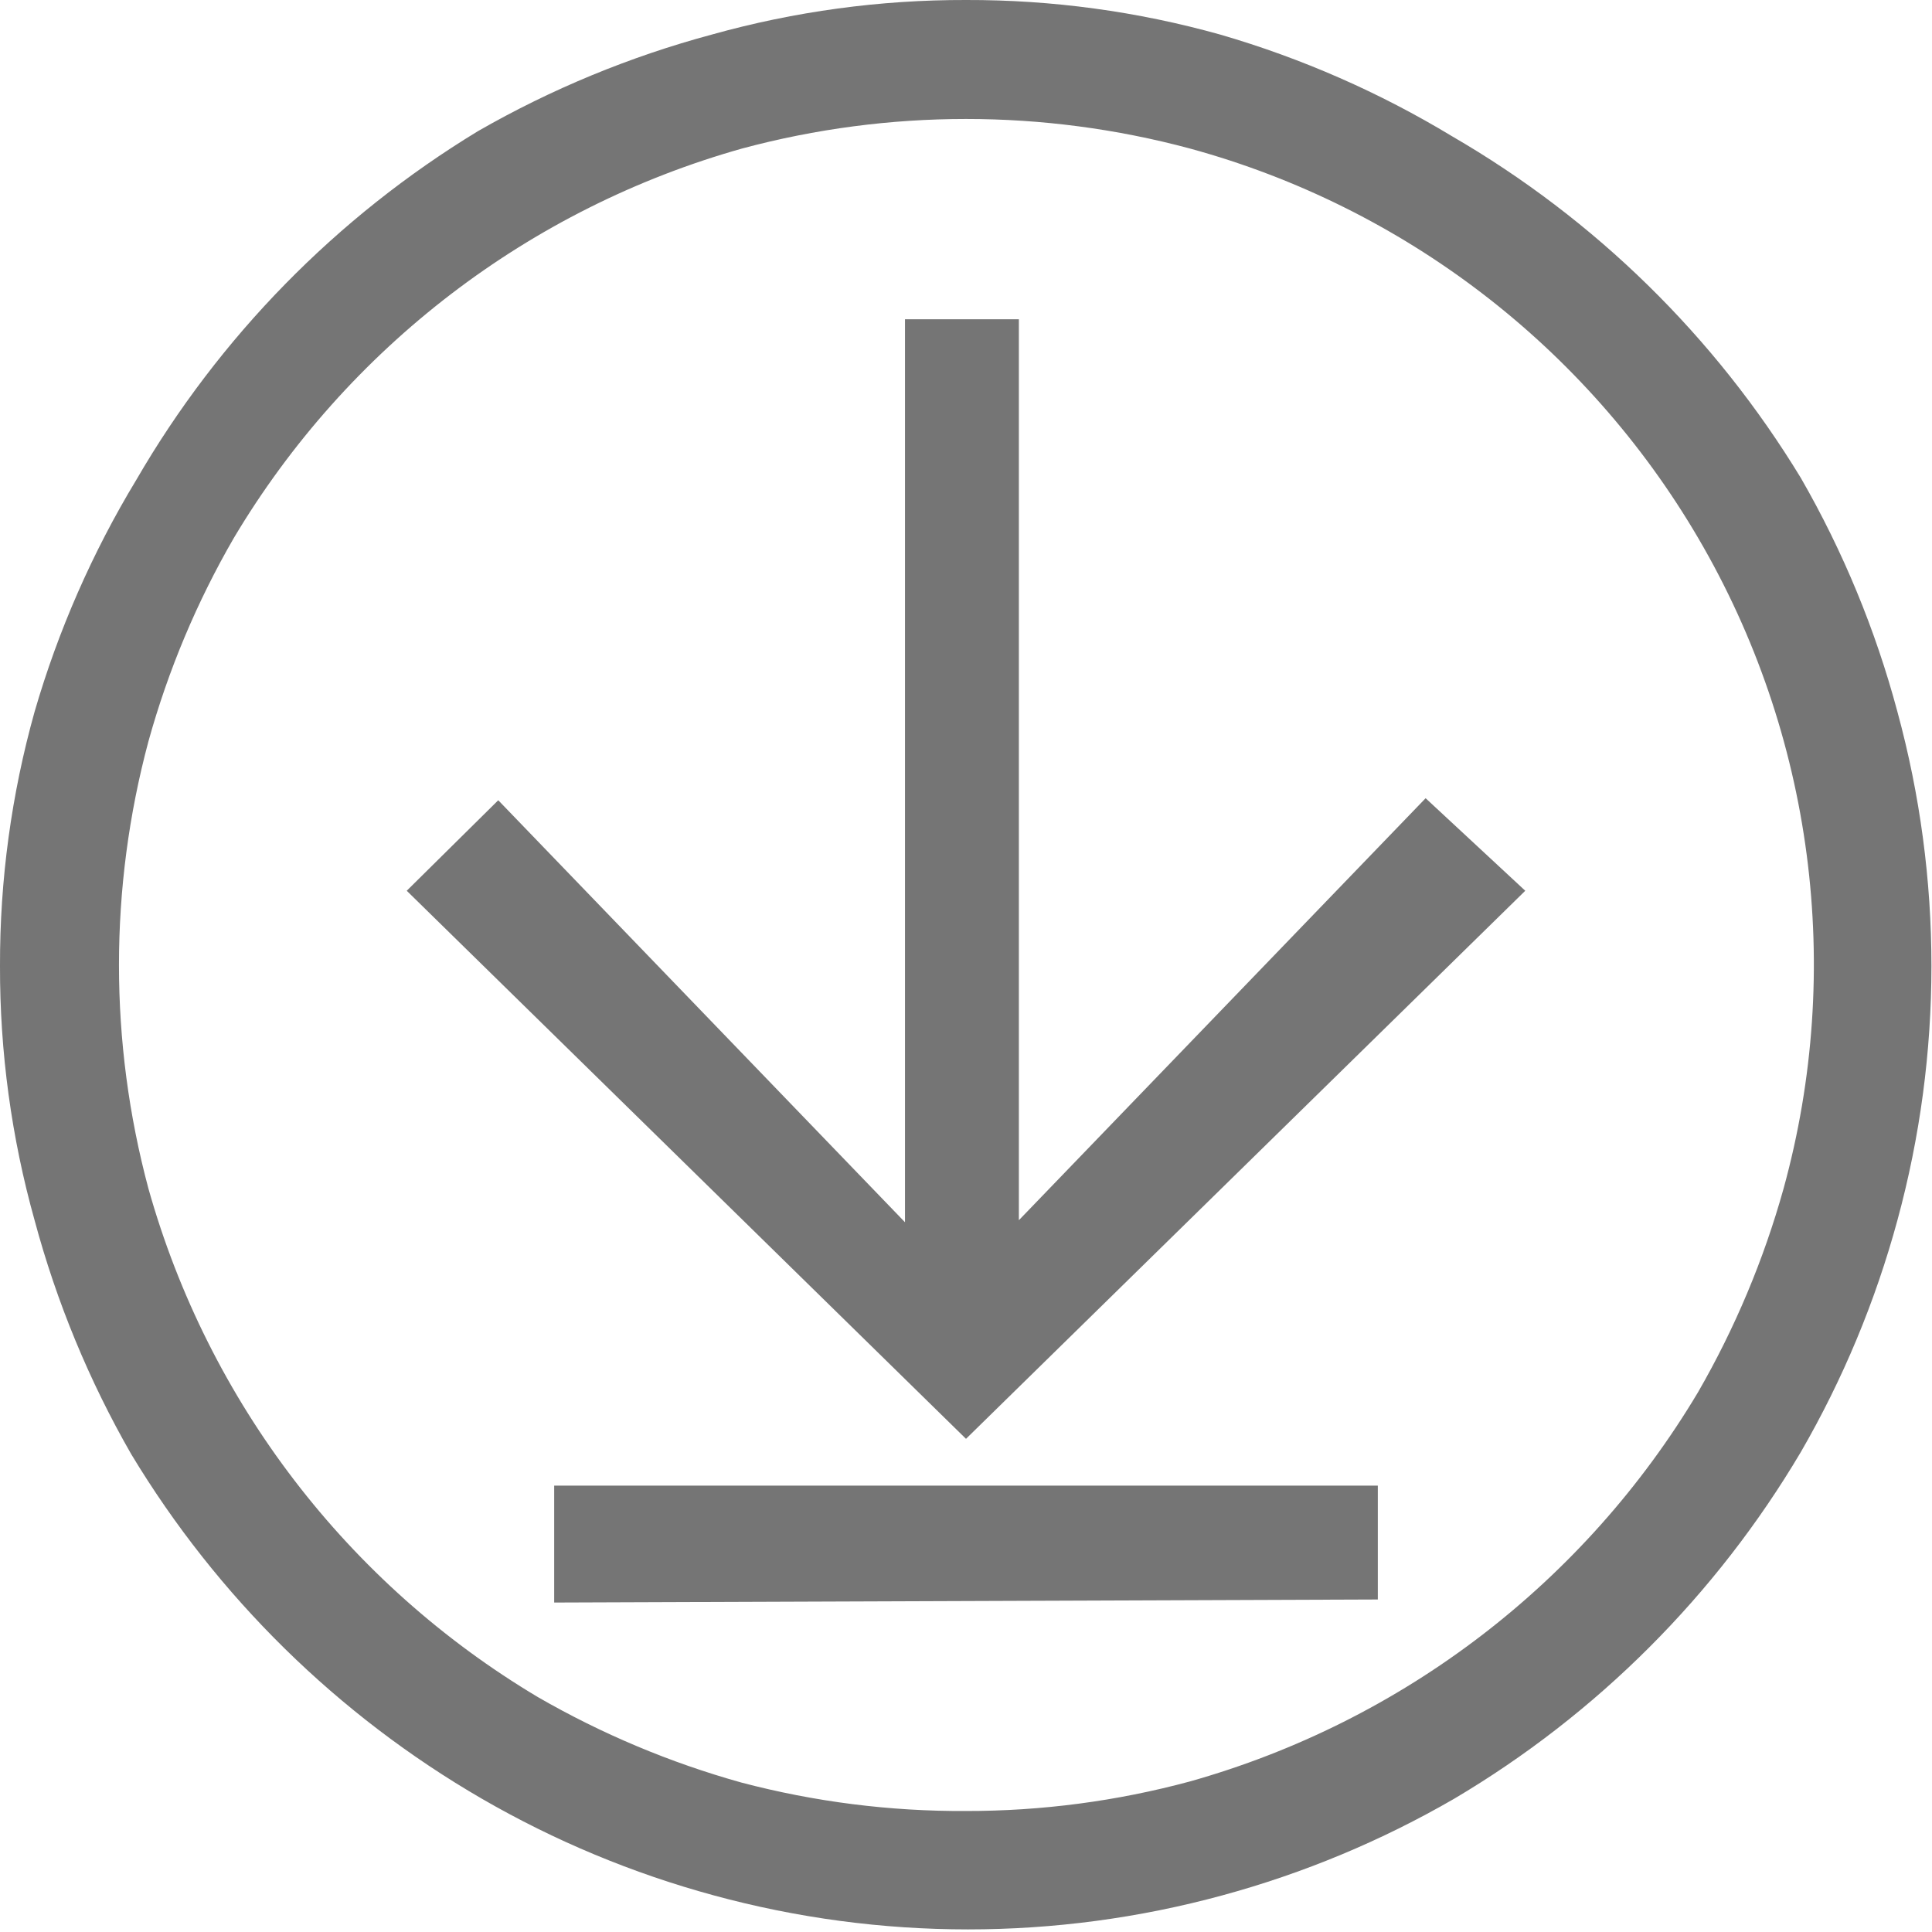
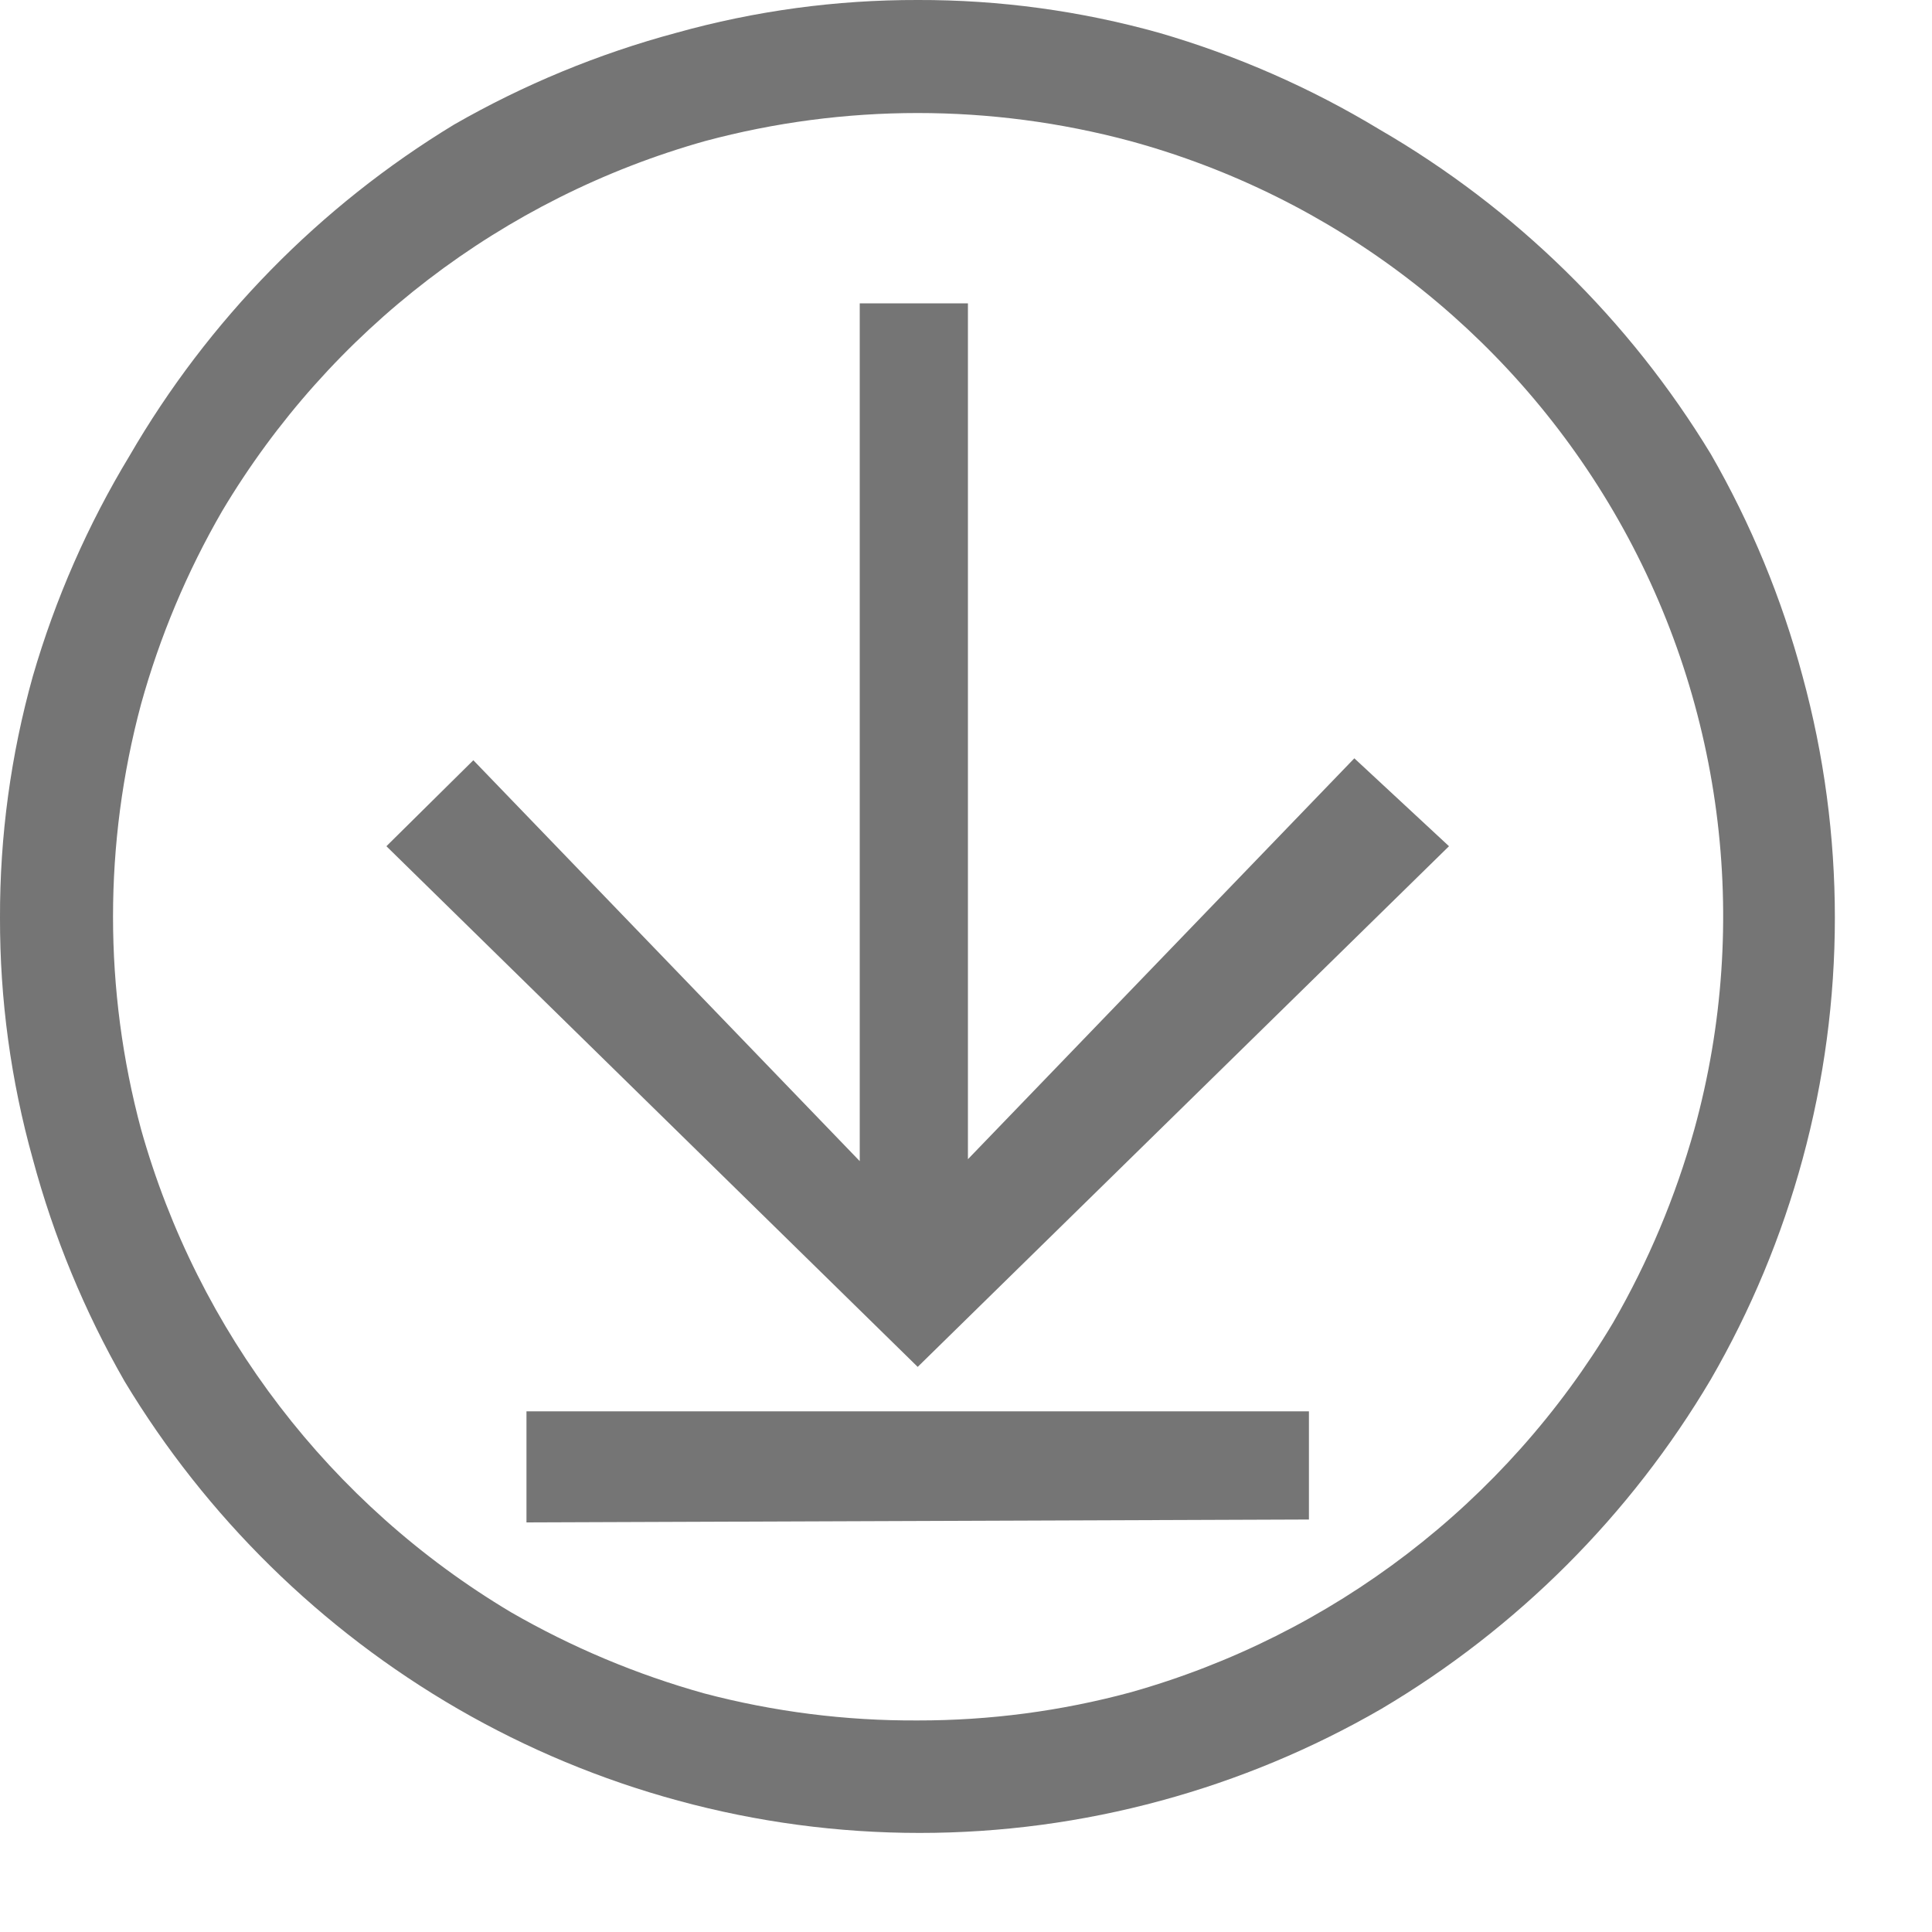
- <svg xmlns="http://www.w3.org/2000/svg" id="Shapes" viewBox="0 0 19 19">
+ <svg xmlns="http://www.w3.org/2000/svg" id="Shapes" width="25" height="25" viewBox="0 0 20 20">
  <path d="M9.5,0A9.18,9.18,0,0,1,12,.34a9.55,9.55,0,0,1,2.28,1A9.71,9.71,0,0,1,17.71,4.7,9.55,9.55,0,0,1,18.66,7a9.51,9.51,0,0,1,0,5,9.55,9.55,0,0,1-.95,2.28,9.71,9.71,0,0,1-3.41,3.41,9.55,9.55,0,0,1-2.28.95,9.51,9.51,0,0,1-5,0,9.55,9.55,0,0,1-2.28-.95A9.71,9.71,0,0,1,1.29,14.3,9.65,9.65,0,0,1,.34,12,9.2,9.2,0,0,1,0,9.5,9.18,9.18,0,0,1,.34,7a9.55,9.55,0,0,1,1-2.28A9.71,9.71,0,0,1,4.7,1.29,9.65,9.65,0,0,1,7,.34,9.2,9.2,0,0,1,9.5,0Zm0,17.81a8.4,8.4,0,0,0,2.2-.29,8.5,8.5,0,0,0,5-3.83,8.67,8.67,0,0,0,.84-2,8.3,8.3,0,0,0-.84-6.4,8.34,8.34,0,0,0-5-3.83,8.49,8.49,0,0,0-4.4,0,8.5,8.5,0,0,0-5,3.83,8.56,8.56,0,0,0-.84,2,8.49,8.49,0,0,0,0,4.4,8.5,8.5,0,0,0,3.83,5,8.67,8.67,0,0,0,2,.84A8.48,8.48,0,0,0,9.5,17.81Z" fill="#757575" />
  <path d="M15,8.76,9.5,14.15,4,8.76l.9-.89,4,4.15V3.14h1.12V12l4-4.15Zm-9.55,7V14.61h8.1v1.12Z" fill="#757575" />
</svg>
